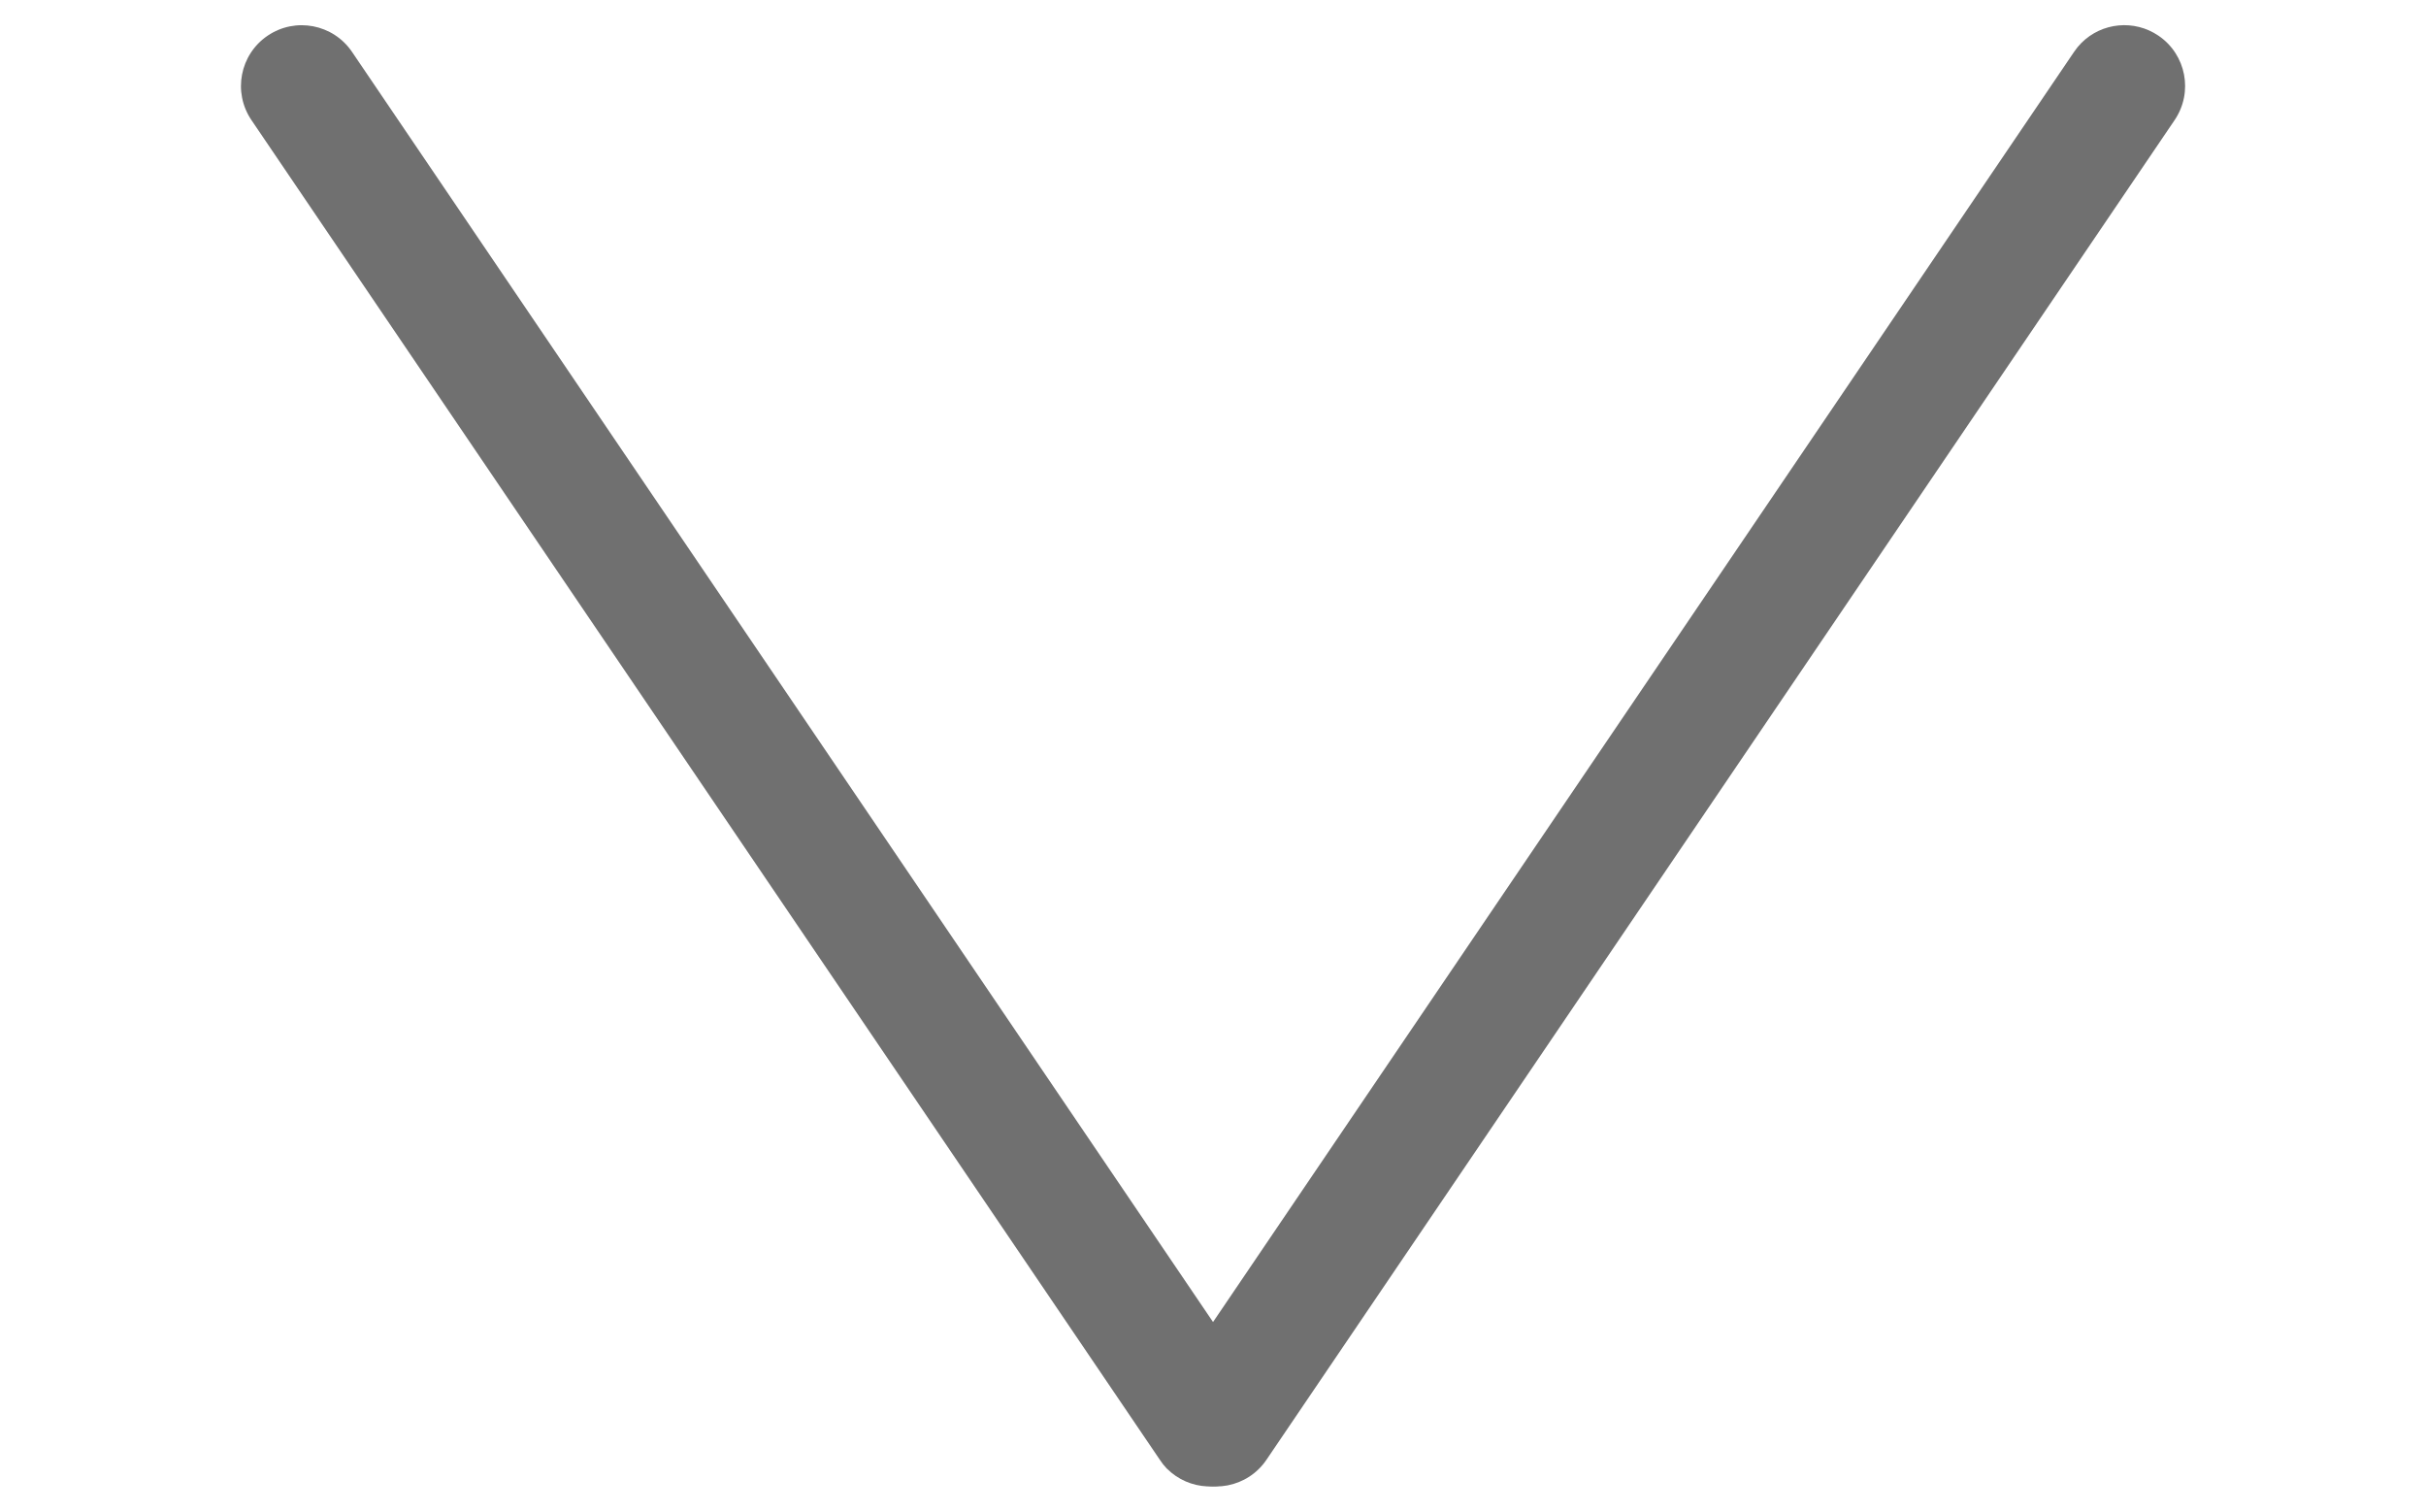
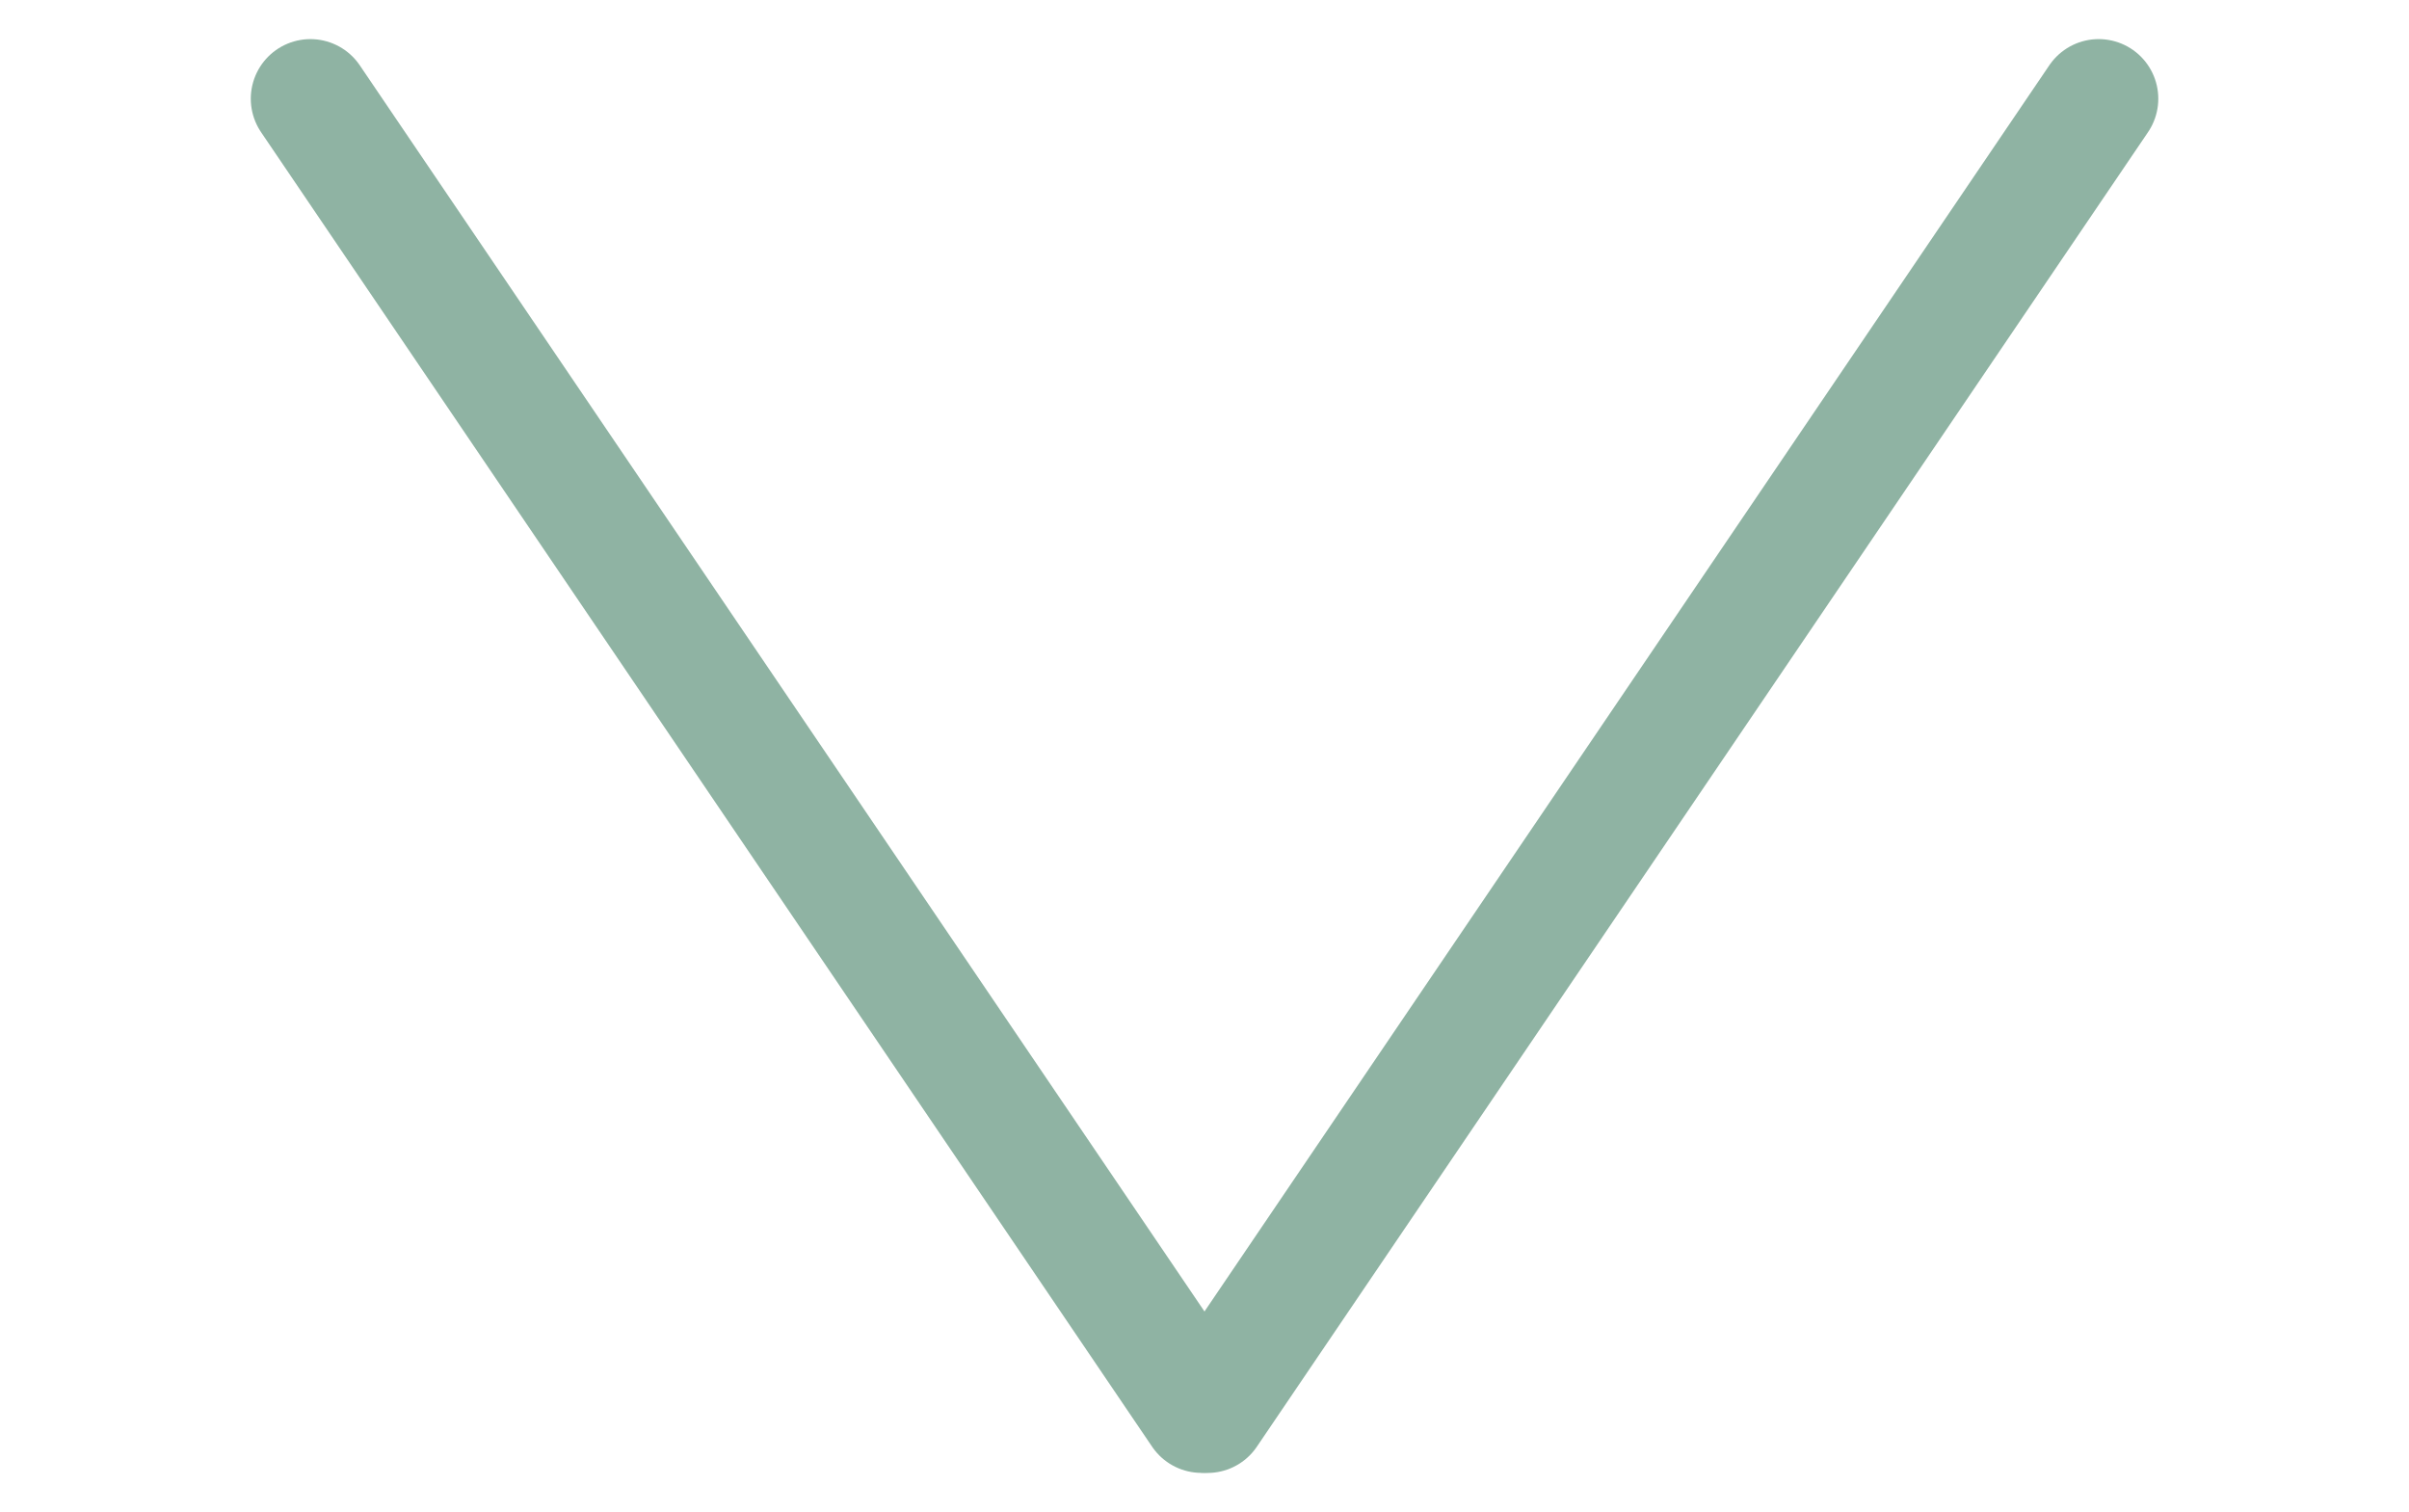
- <svg xmlns="http://www.w3.org/2000/svg" width="39.929" height="24.878" viewBox="0 0 39.929 24.878">
-   <g id="Group_37" data-name="Group 37" transform="translate(-2818.157 -3657.513)">
-     <path id="Path_751" data-name="Path 751" d="M-.065,5.665a1,1,0,0,1-.981-.812A1,1,0,0,1-.252,3.682L25.908-1.339a1,1,0,0,1,1.171.794A1,1,0,0,1,26.285.625L.125,5.646A1,1,0,0,1-.065,5.665Z" transform="translate(2856.374 3662.271) rotate(135)" fill="#707070" />
-     <path id="Path_752" data-name="Path 752" d="M26.162,6.022A1,1,0,0,1,25.972,6L-.189.982A1,1,0,0,1-.982-.189,1,1,0,0,1,.189-.982L26.349,4.039a1,1,0,0,1-.187,1.982Z" transform="translate(2823.123 3658.928) rotate(45)" fill="#707070" />
+ <svg xmlns="http://www.w3.org/2000/svg" width="40.411" height="25.36" viewBox="0 0 40.411 25.36">
+   <g id="Group_37" data-name="Group 37" transform="translate(-2817.916 -3657.272)">
+     <path id="Path_751" data-name="Path 751" d="M-.064,4.664,26.1-.357" transform="translate(2856.374 3662.271) rotate(135)" fill="#efecea" stroke="#8fb3a3" stroke-linecap="round" stroke-width="2" />
+     <path id="Path_752" data-name="Path 752" d="M0,0,26.161,5.022" transform="translate(2823.123 3658.928) rotate(45)" fill="#efecea" stroke="#8fb3a3" stroke-linecap="round" stroke-width="2" />
  </g>
</svg>
